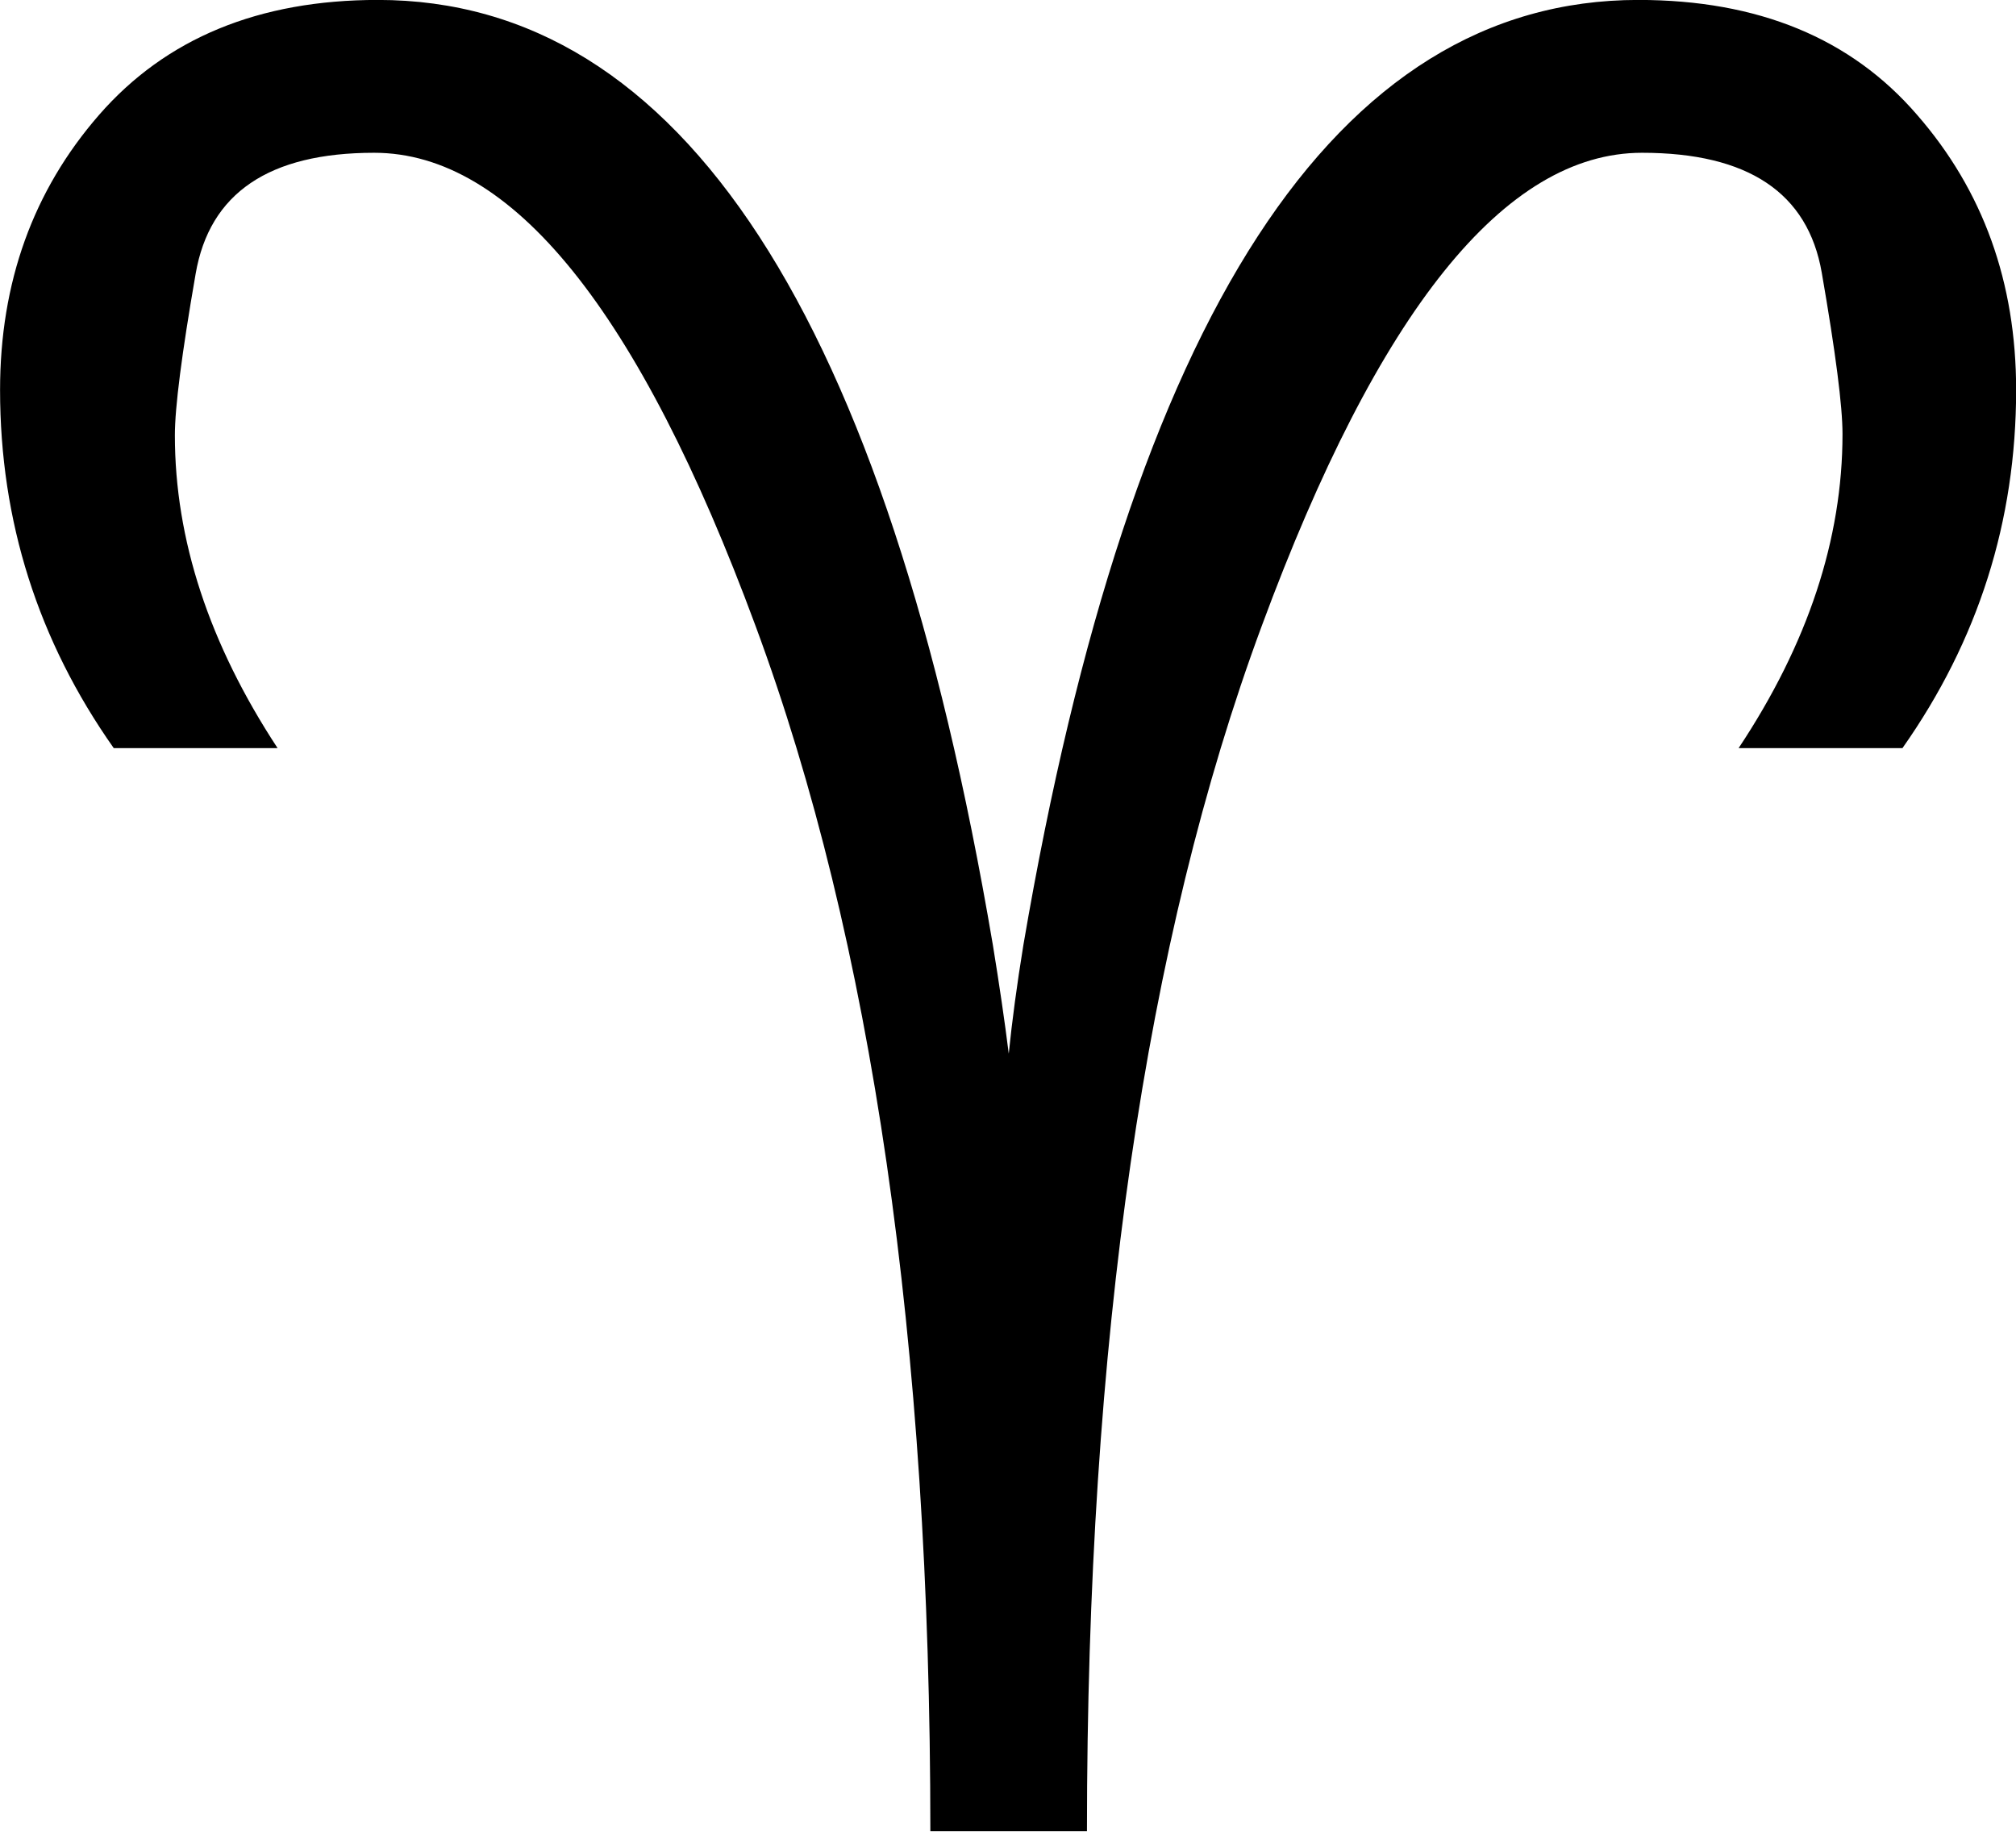
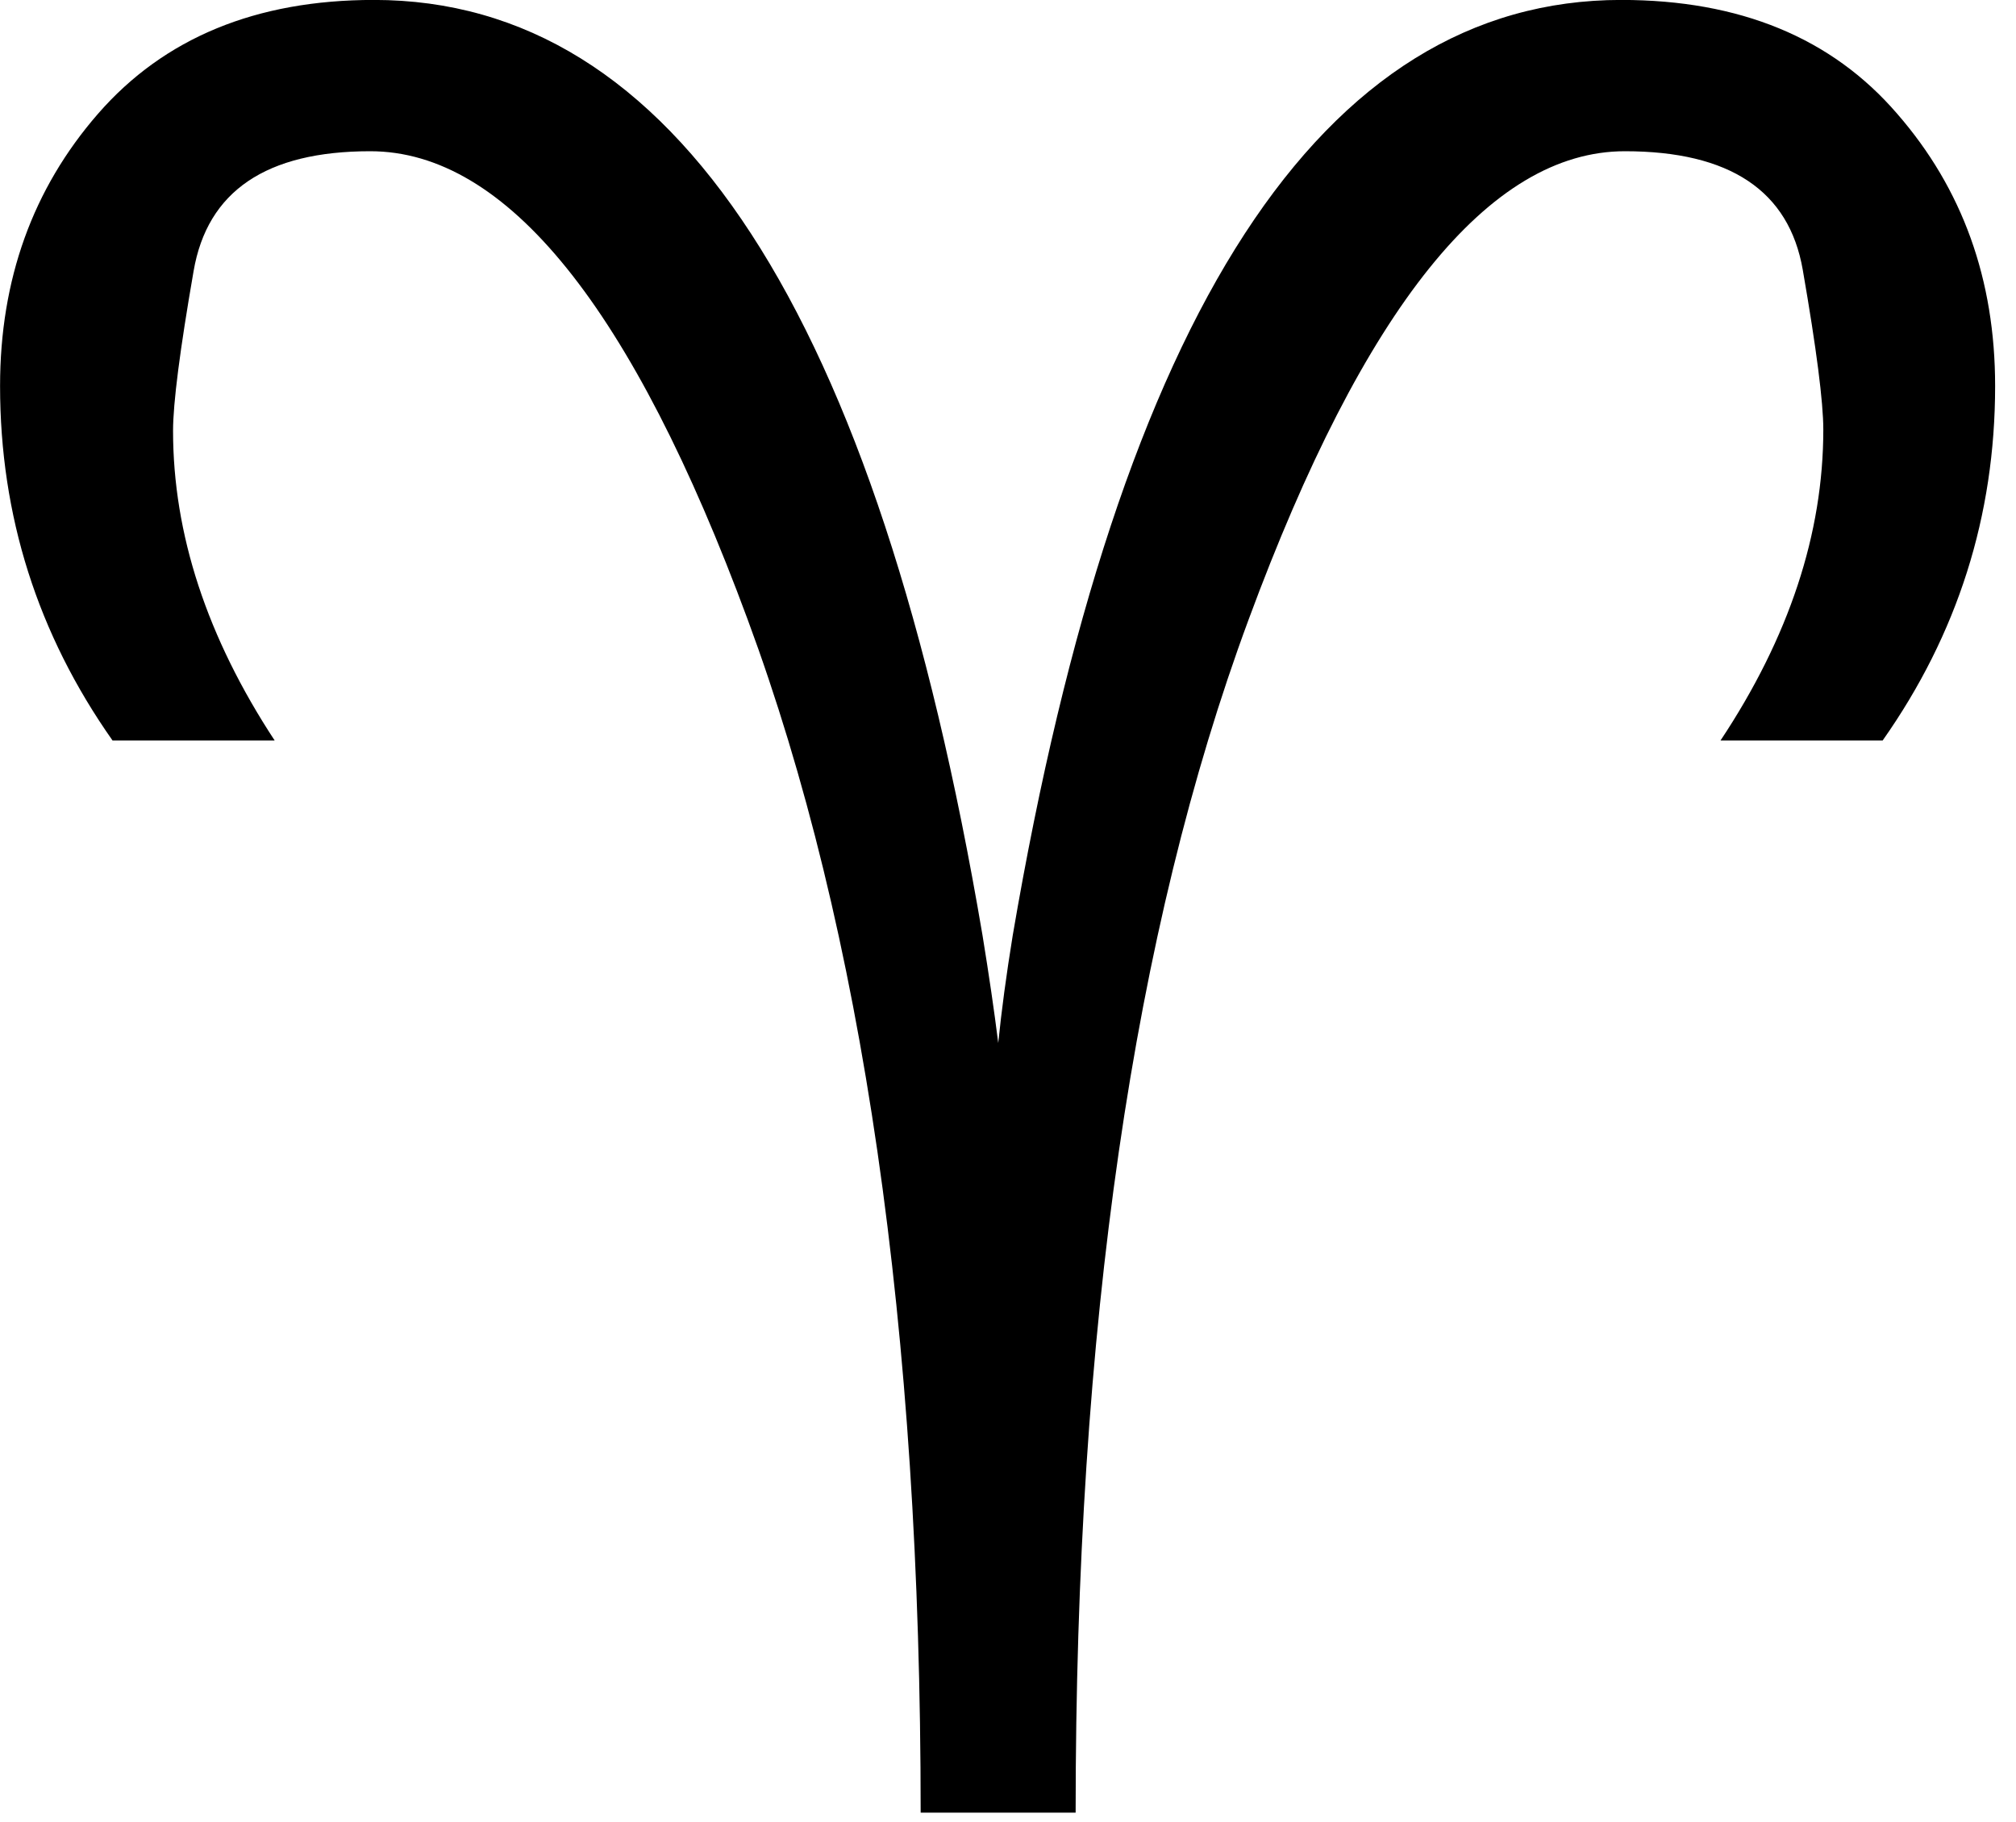
- <svg xmlns="http://www.w3.org/2000/svg" version="1.1" viewBox="0 0 30.677 27.868">
+ <svg xmlns="http://www.w3.org/2000/svg" version="1.1" viewBox="0 0 31 28">
  <path d="m14.157 27.868c0-7.441-0.887-13.556-2.66-18.343-1.774-4.8-3.708-7.2-5.804-7.2-1.6 0-2.505 0.614-2.716 1.842-0.211 1.215-0.316 2.034-0.316 2.456 0 1.587 0.521 3.175 1.563 4.762h-2.493c-1.153-1.637-1.73-3.454-1.73-5.451 0-1.637 0.502-3.032 1.507-4.186 1.017-1.166 2.431-1.749 4.242-1.749 4.614 0 7.733 4.793 9.358 14.38 0.099 0.608 0.18 1.16 0.242 1.656 0.05-0.496 0.124-1.048 0.223-1.656 1.637-9.587 4.756-14.38 9.357-14.38 1.823 0 3.237 0.583 4.242 1.749 1.005 1.153 1.507 2.549 1.507 4.186 0 1.997-0.577 3.814-1.73 5.451h-2.493c1.054-1.587 1.581-3.181 1.581-4.781 0-0.422-0.105-1.24-0.316-2.456-0.211-1.215-1.122-1.823-2.735-1.823-2.084 0-4.012 2.4-5.786 7.2-1.774 4.787-2.66 10.902-2.66 18.343z" />
</svg>
